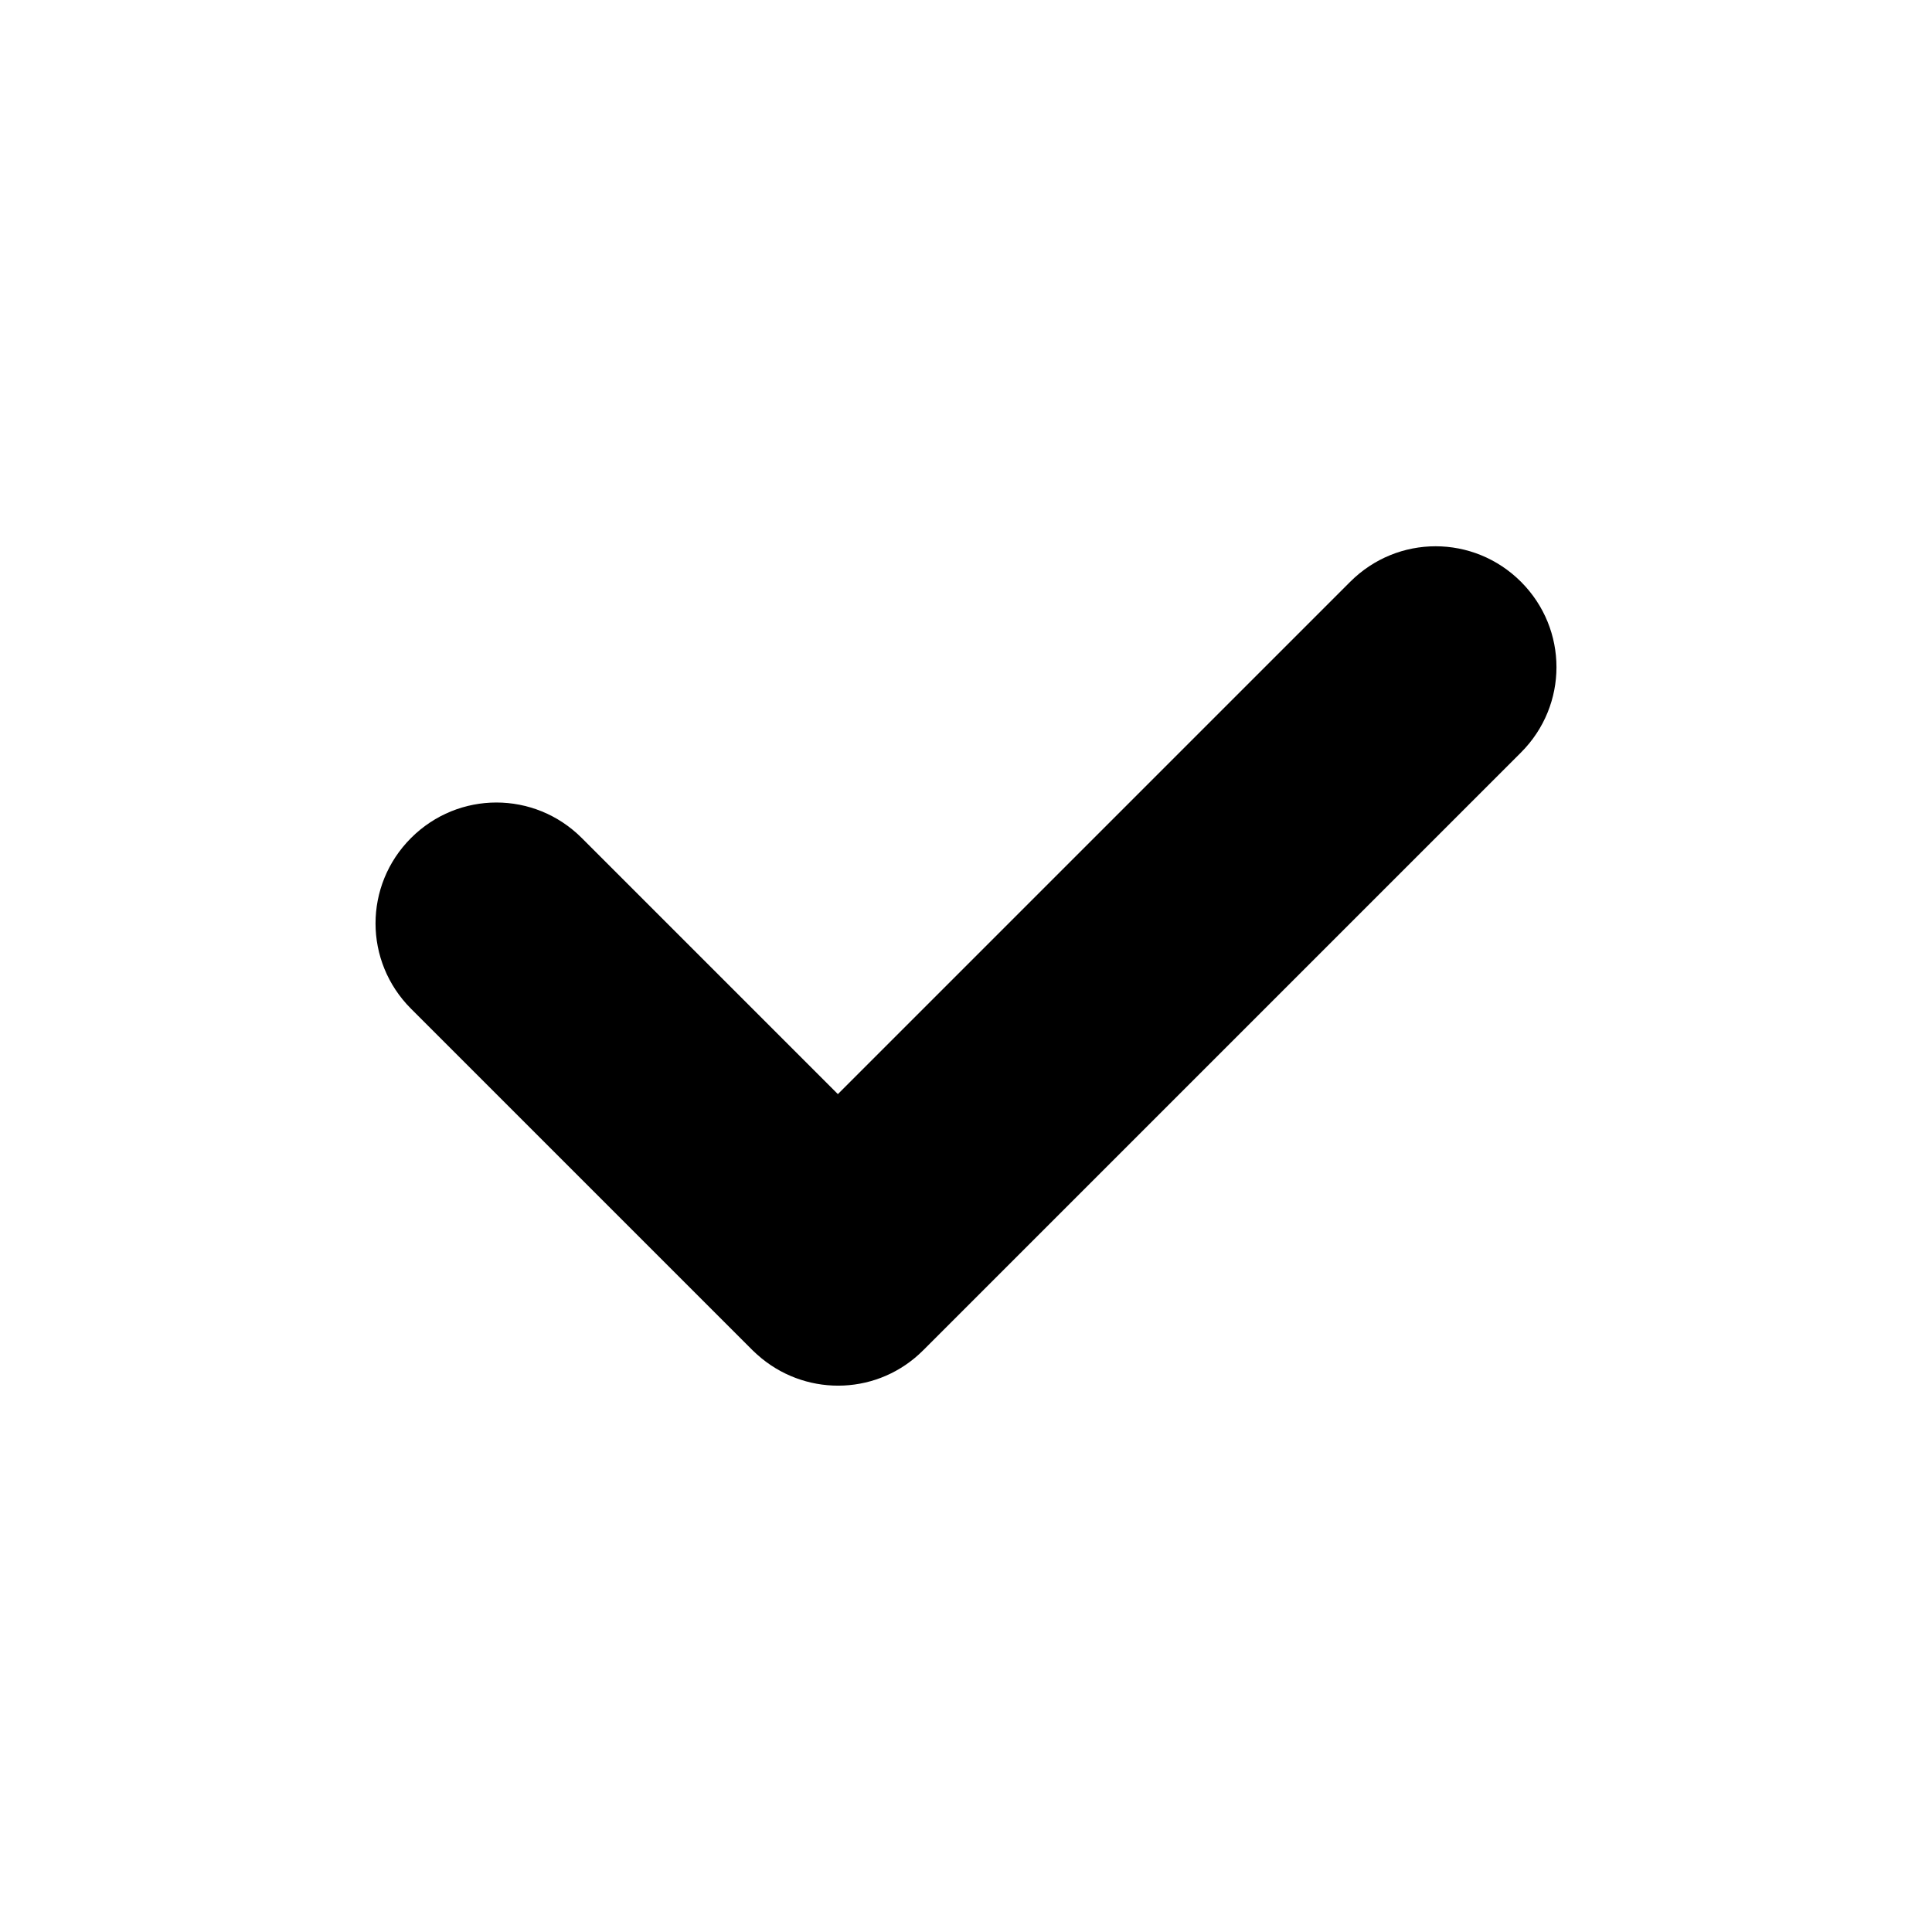
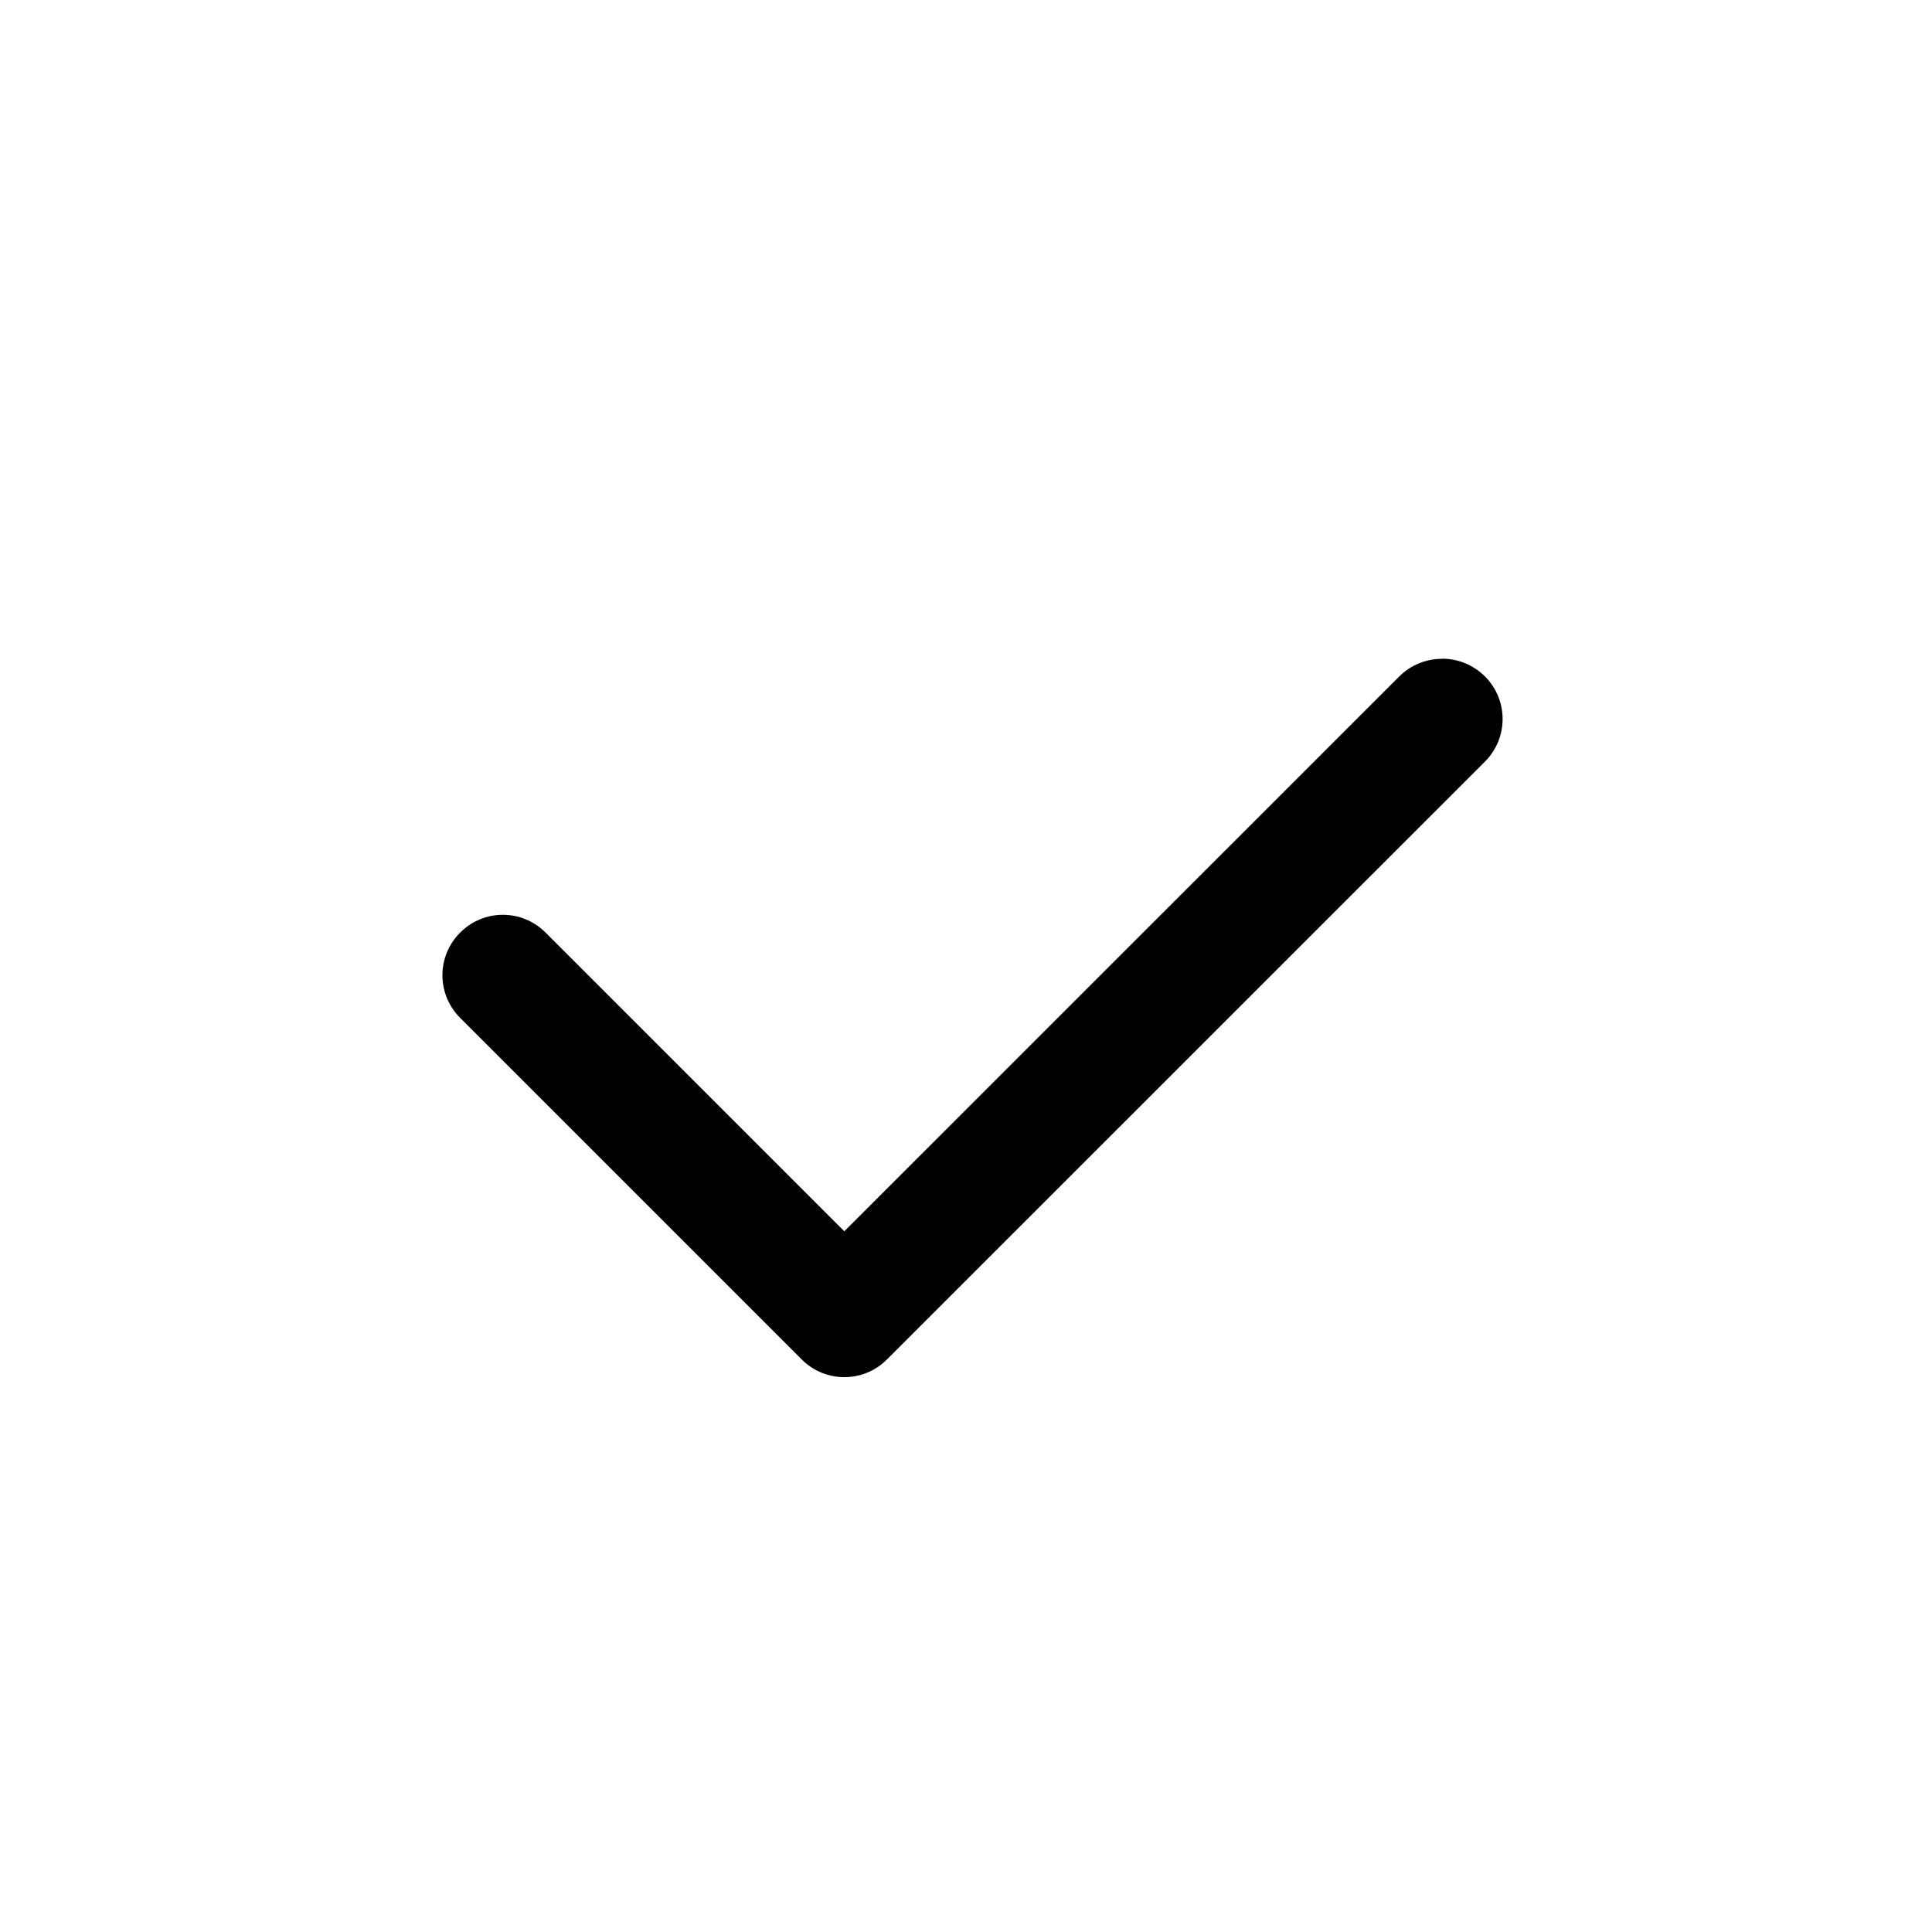
<svg xmlns="http://www.w3.org/2000/svg" width="16" height="16" version="1.1" viewBox="0 0 16 16" id="svg4">
  <defs id="defs8" />
-   <path id="rect340" d="m 12.596,4.818 c -0.392,-0.392 -1.022,-0.392 -1.414,2e-7 L 6.939,9.061 4.818,6.94 c -0.392,-0.392 -1.022,-0.392 -1.414,0 -0.392,0.392 -0.392,1.022 0,1.414 l 2.828,2.828 c 0.024,0.024 0.05,0.046 0.076,0.068 0.394,0.321 0.971,0.3 1.338,-0.068 l 4.95,-4.95 c 0.392,-0.392 0.392,-1.022 0,-1.414 z" />
+   <path id="path2" d="m 11.943,5.455 c 0.128,0 0.256,0.049 0.354,0.146 0.196,0.196 0.196,0.511 0,0.707 L 7.346,11.258 c -0.196,0.196 -0.511,0.196 -0.707,0 L 3.811,8.43 c -0.196,-0.196 -0.196,-0.511 0,-0.707 0.196,-0.196 0.511,-0.196 0.707,0 L 6.992,10.197 11.588,5.602 c 0.098,-0.098 0.228,-0.146 0.355,-0.146 z" />
</svg>
